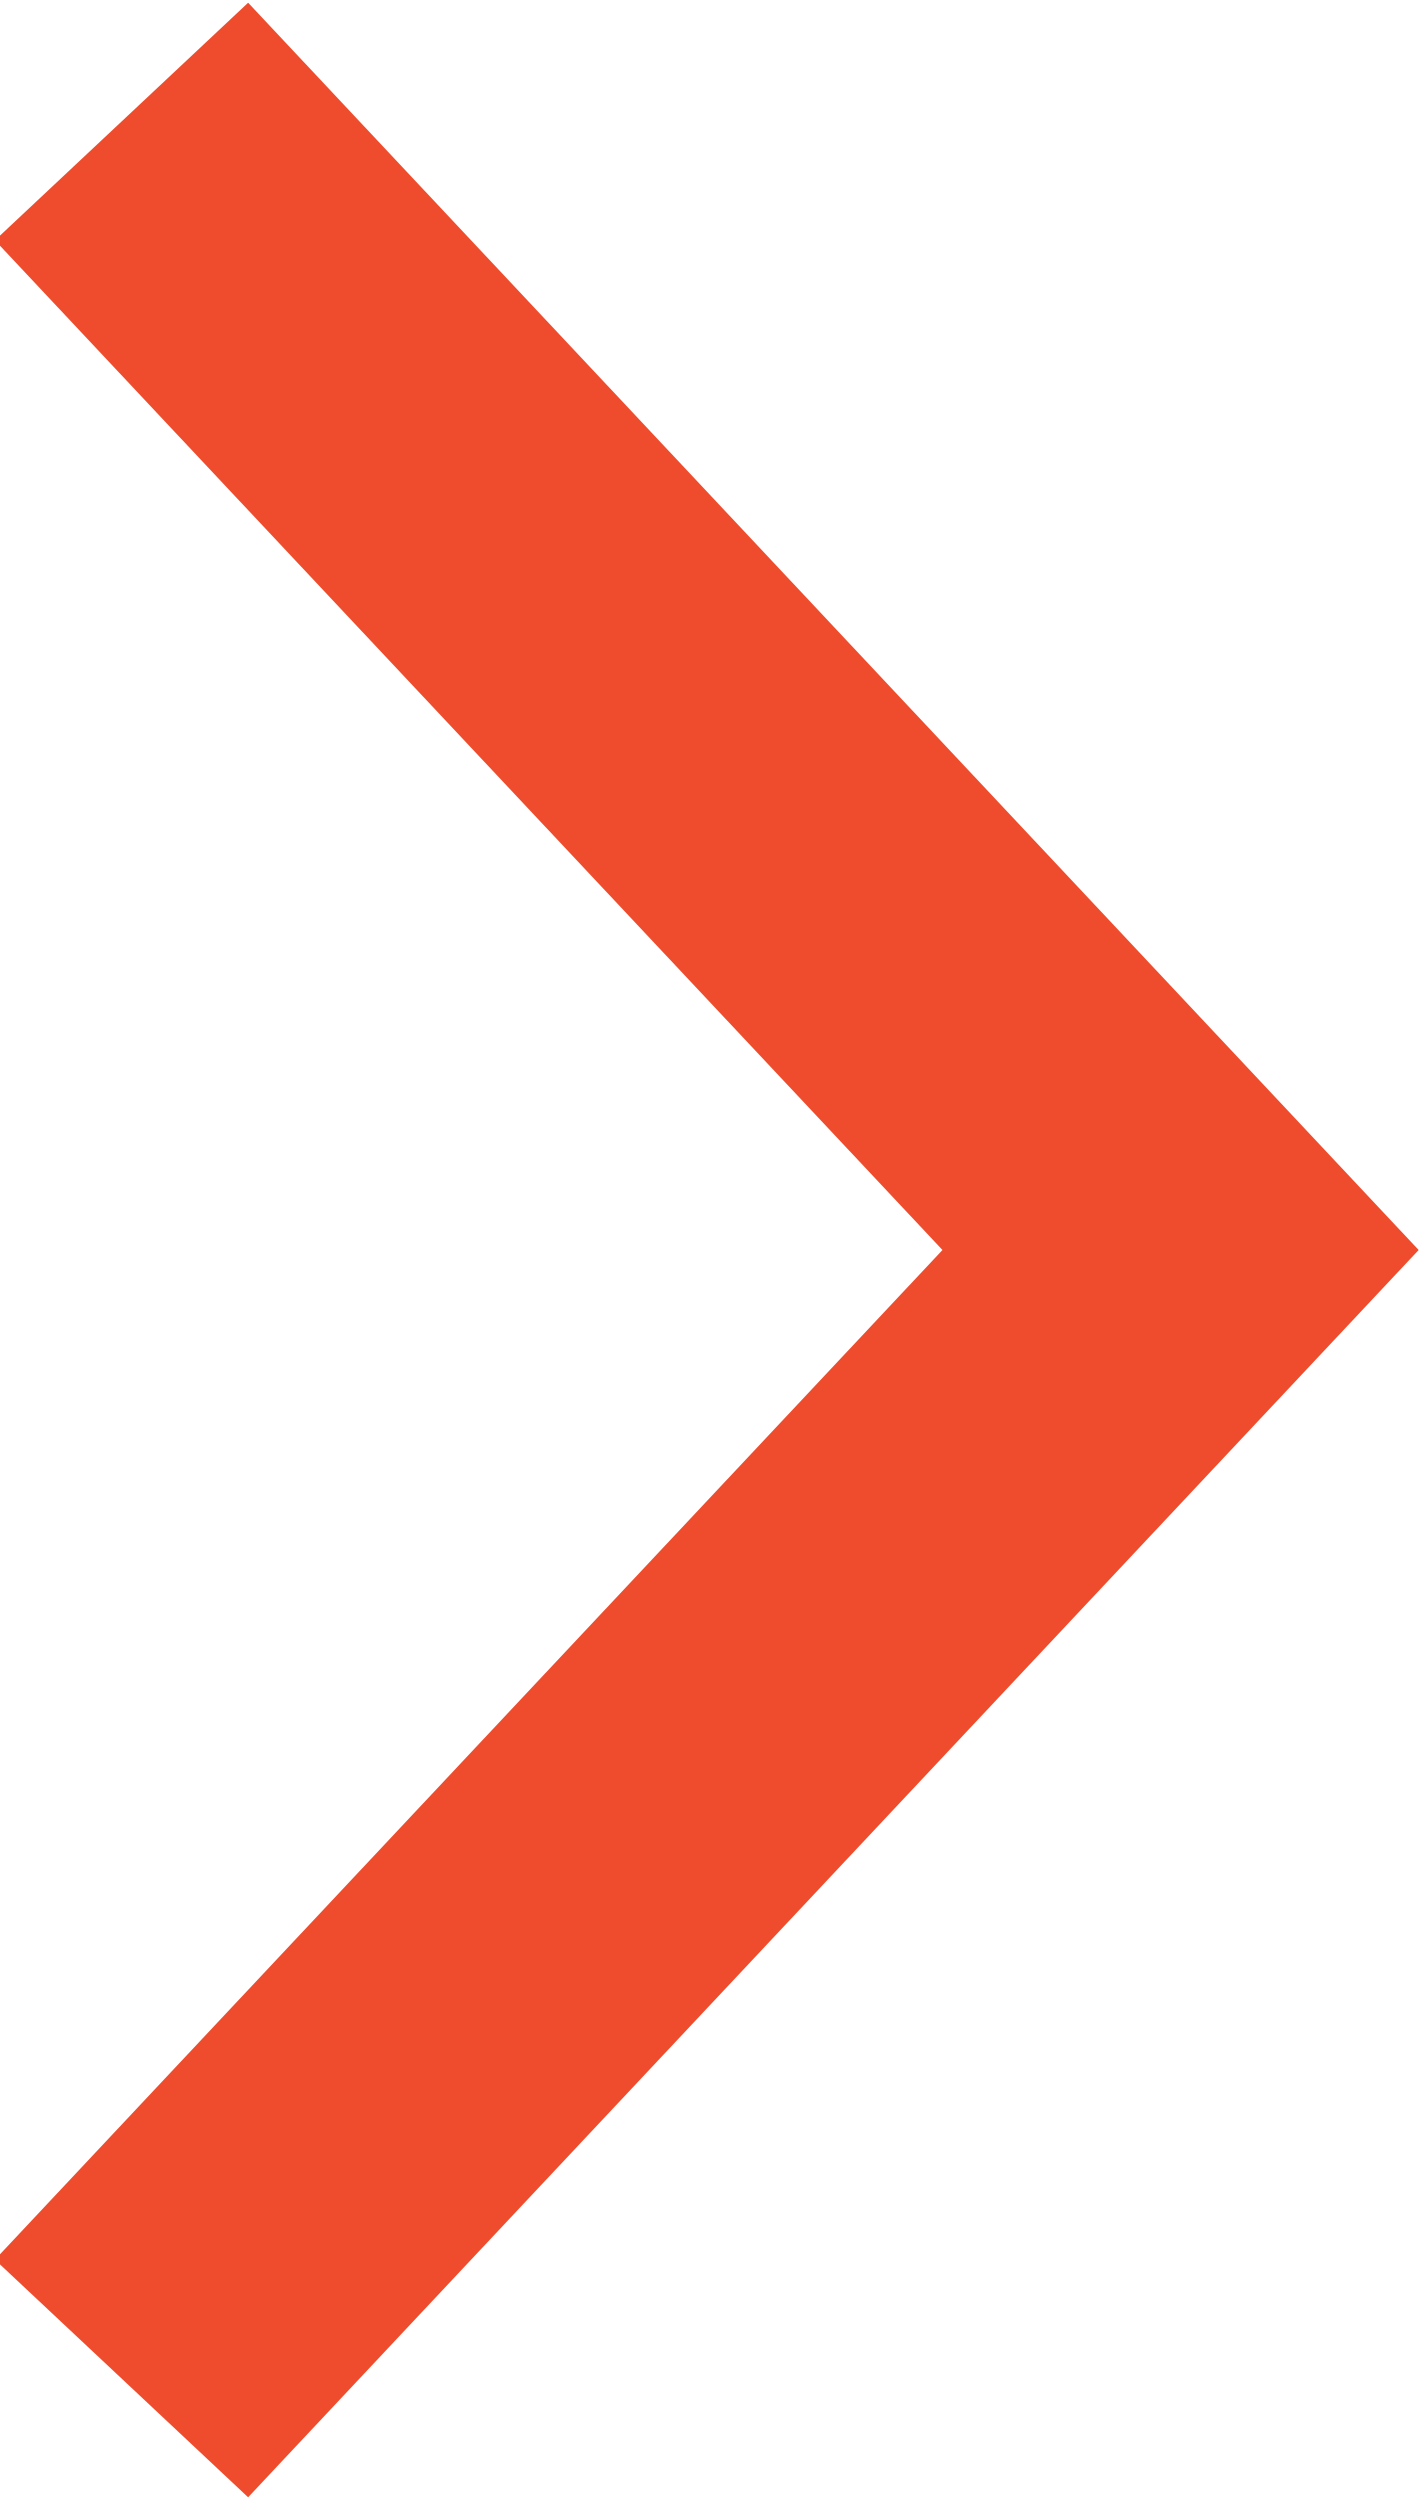
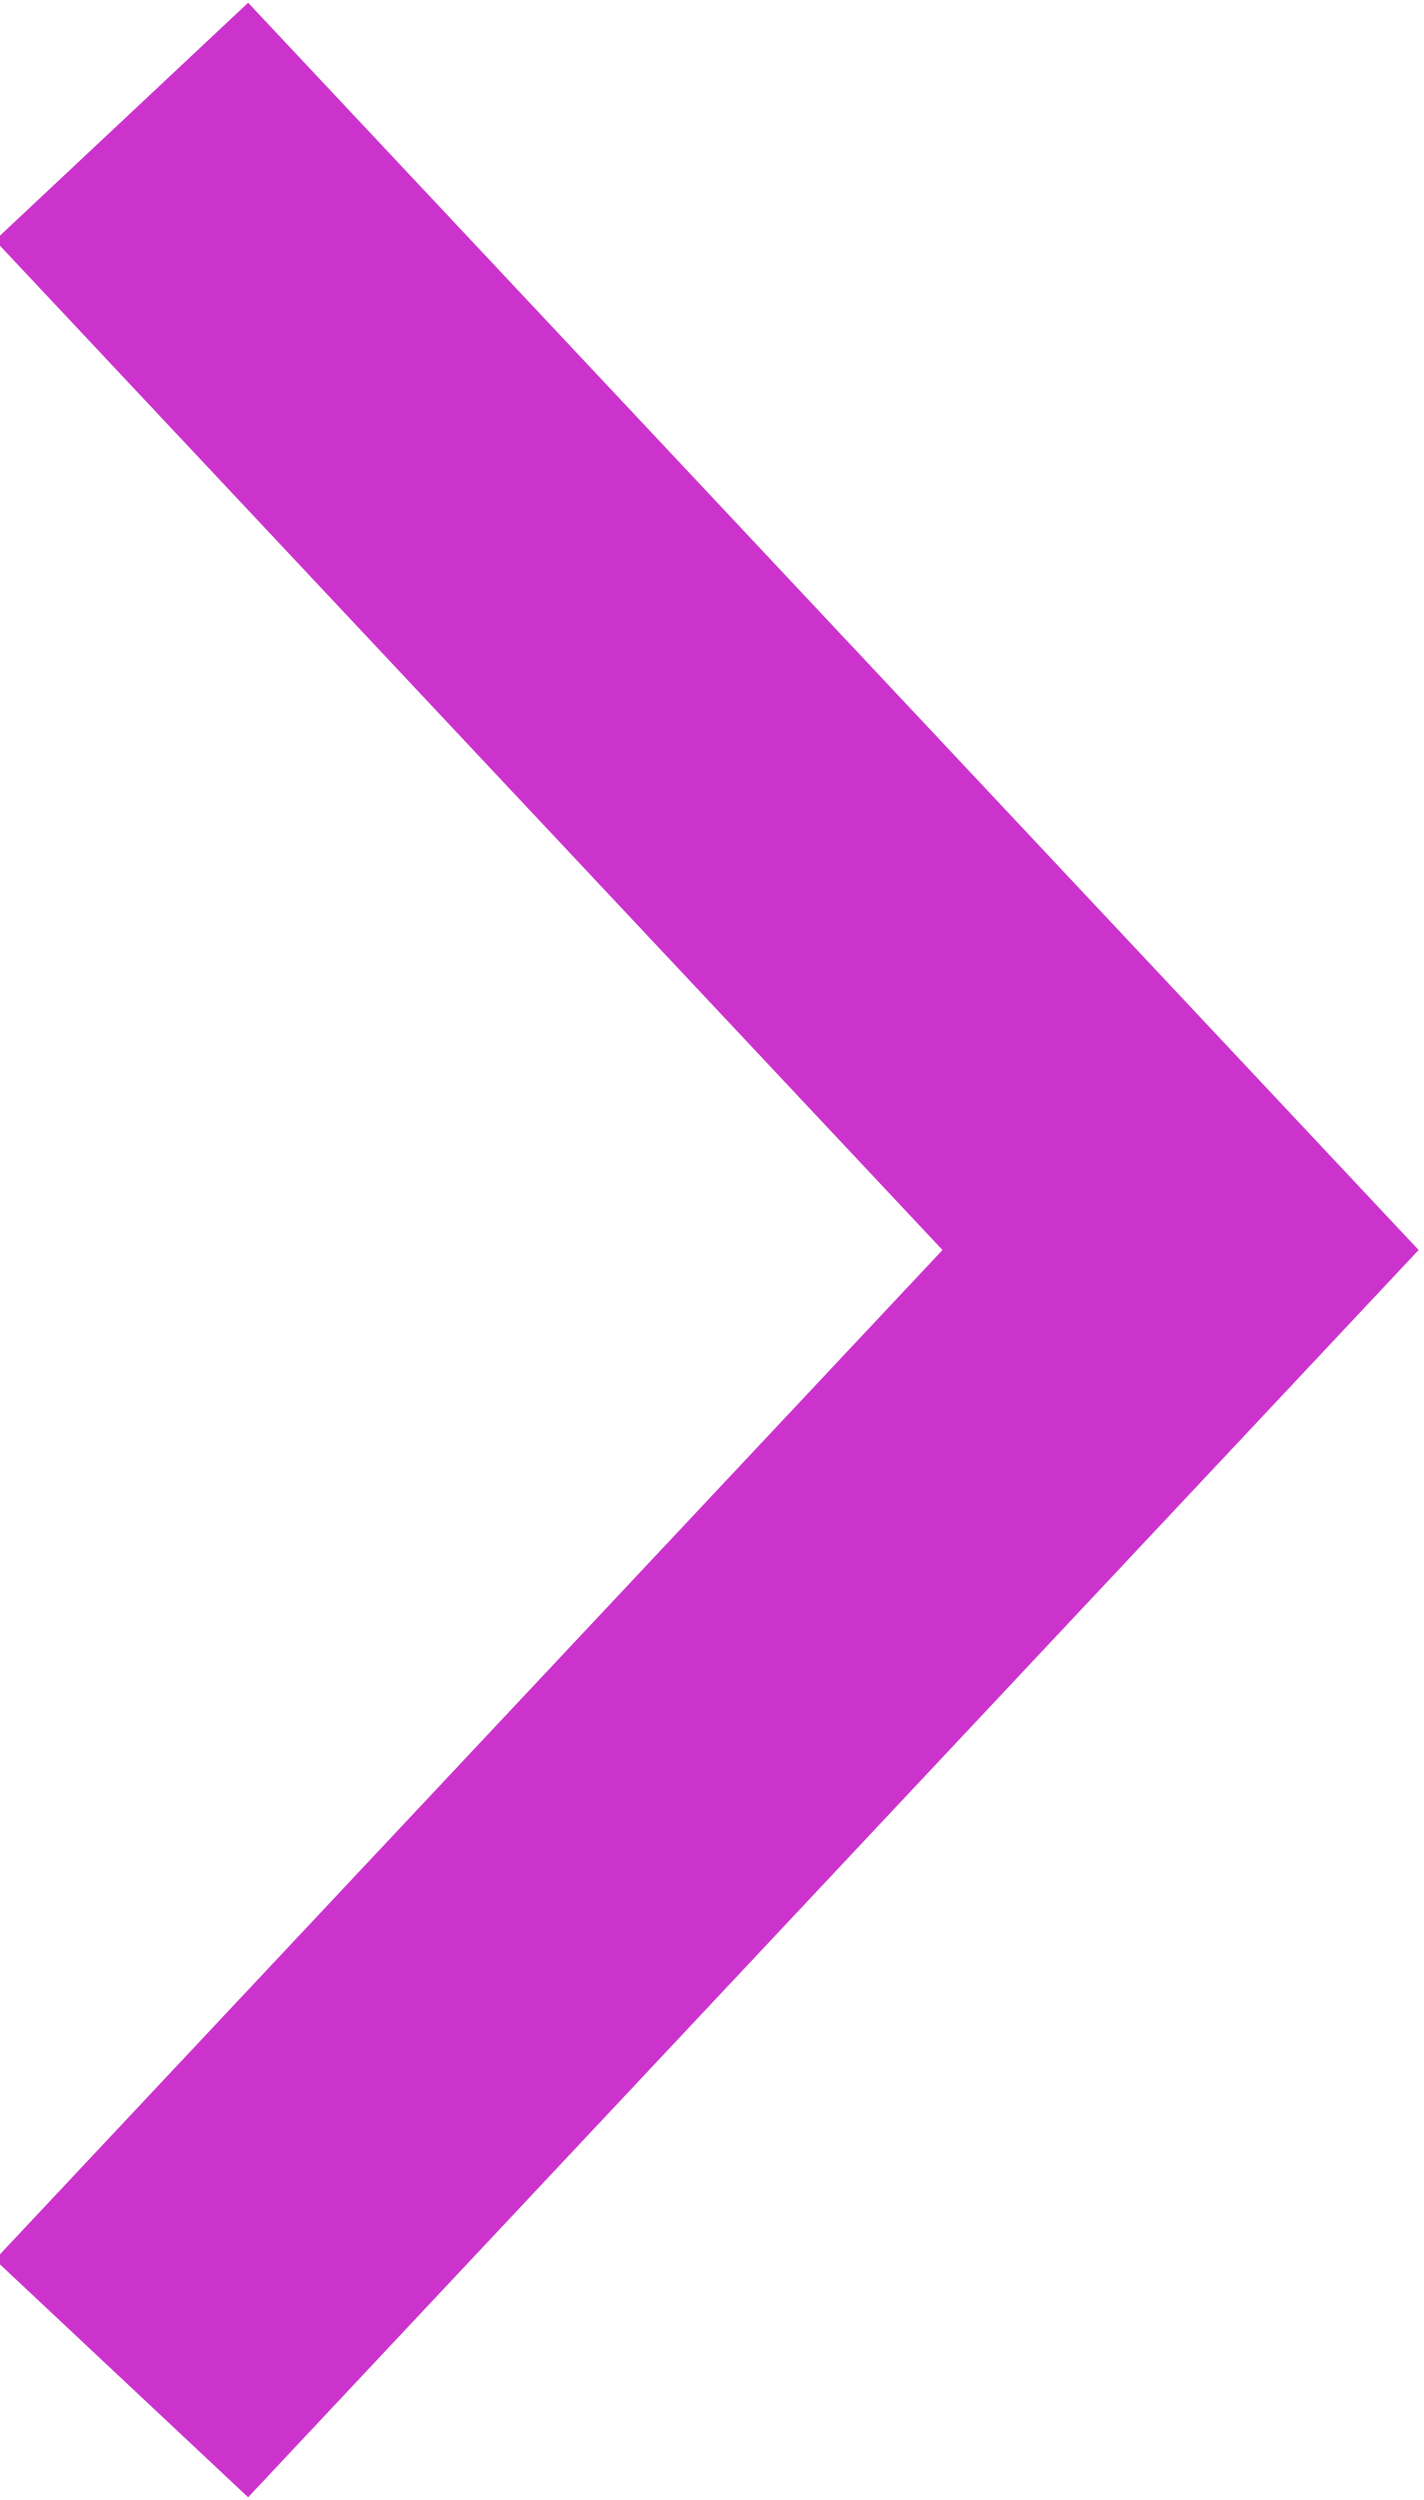
<svg xmlns="http://www.w3.org/2000/svg" version="1.1" id="Layer_1" x="0px" y="0px" viewBox="0.3 0.3 8.2 14.4" enable-background="new 0.3 0.3 8.2 14.4" xml:space="preserve">
  <g id="desktop">
    <g id="_x30_1_x5F_Home" transform="translate(-864, -1683)">
      <g id="community" transform="translate(-18, 1391)">
        <g id="cta" transform="translate(741, 277)">
-           <polyline id="Page-1" fill="none" stroke="#EE4C2C" stroke-width="2" points="142,16 148.1,22.5 142,29     " />
+           <polyline id="Page-1" fill="none" stroke="#cc33cc" stroke-width="2" points="142,16 148.1,22.5 142,29     " />
        </g>
      </g>
    </g>
  </g>
</svg>
